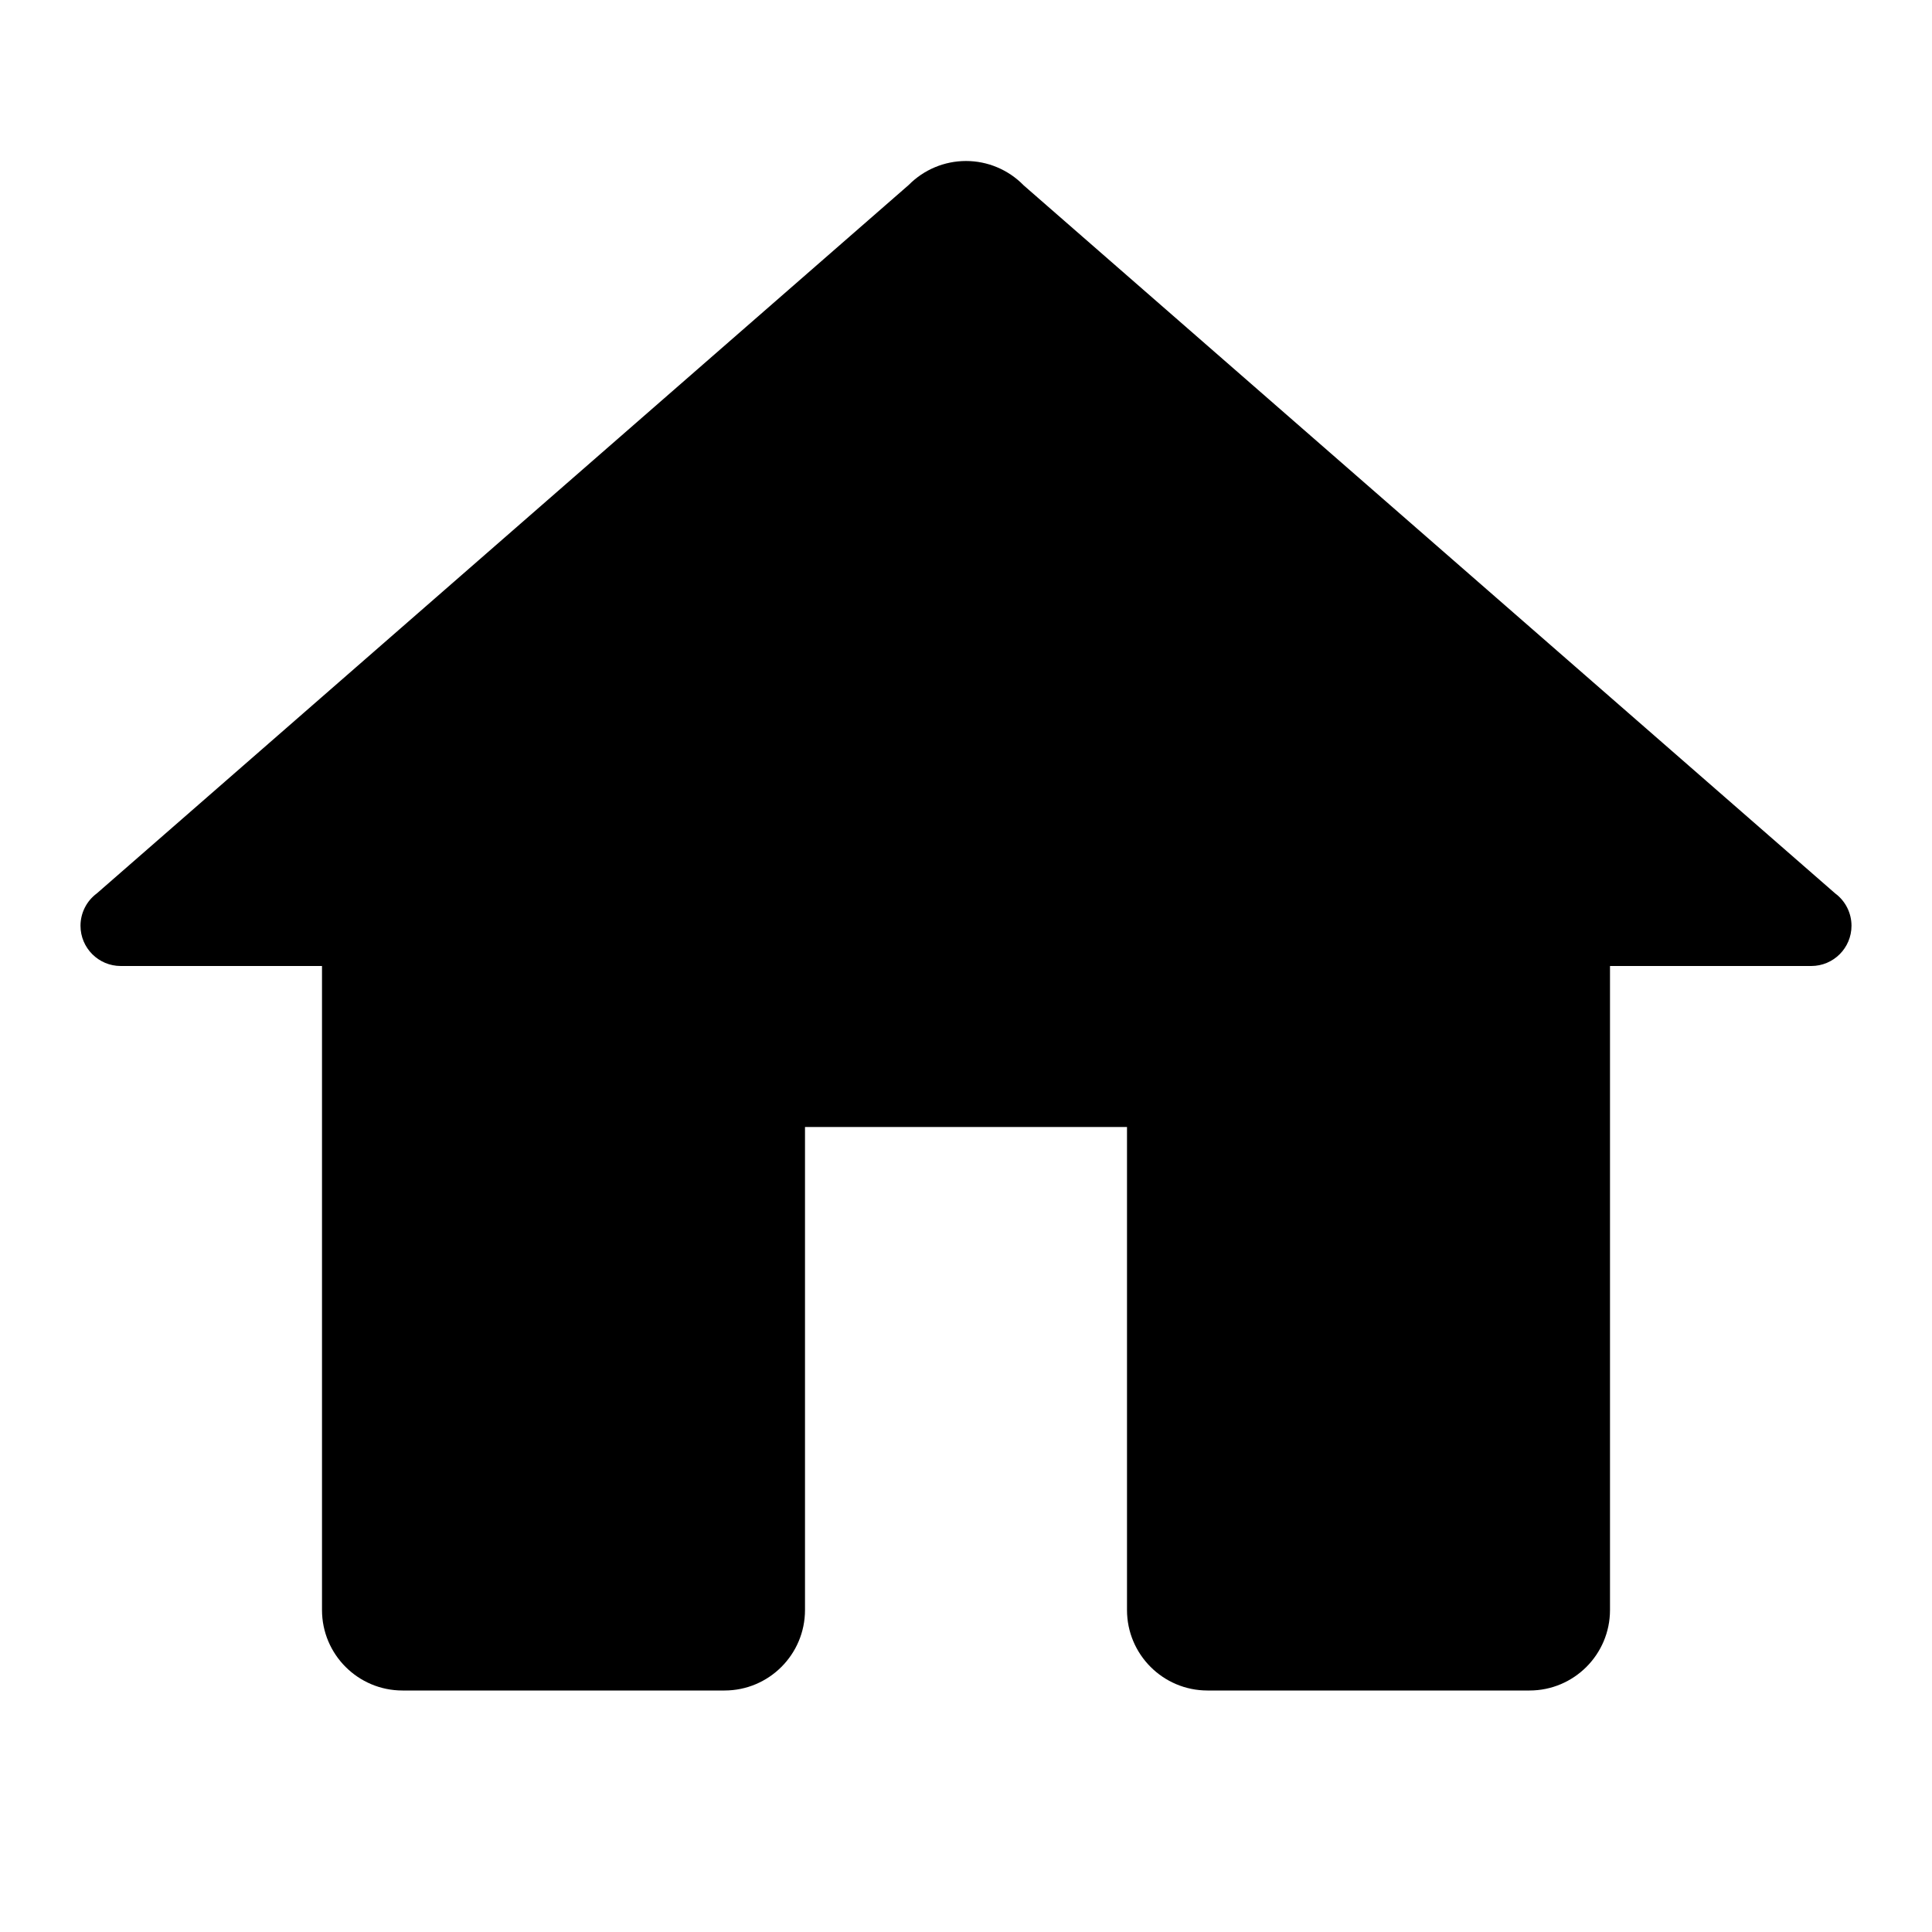
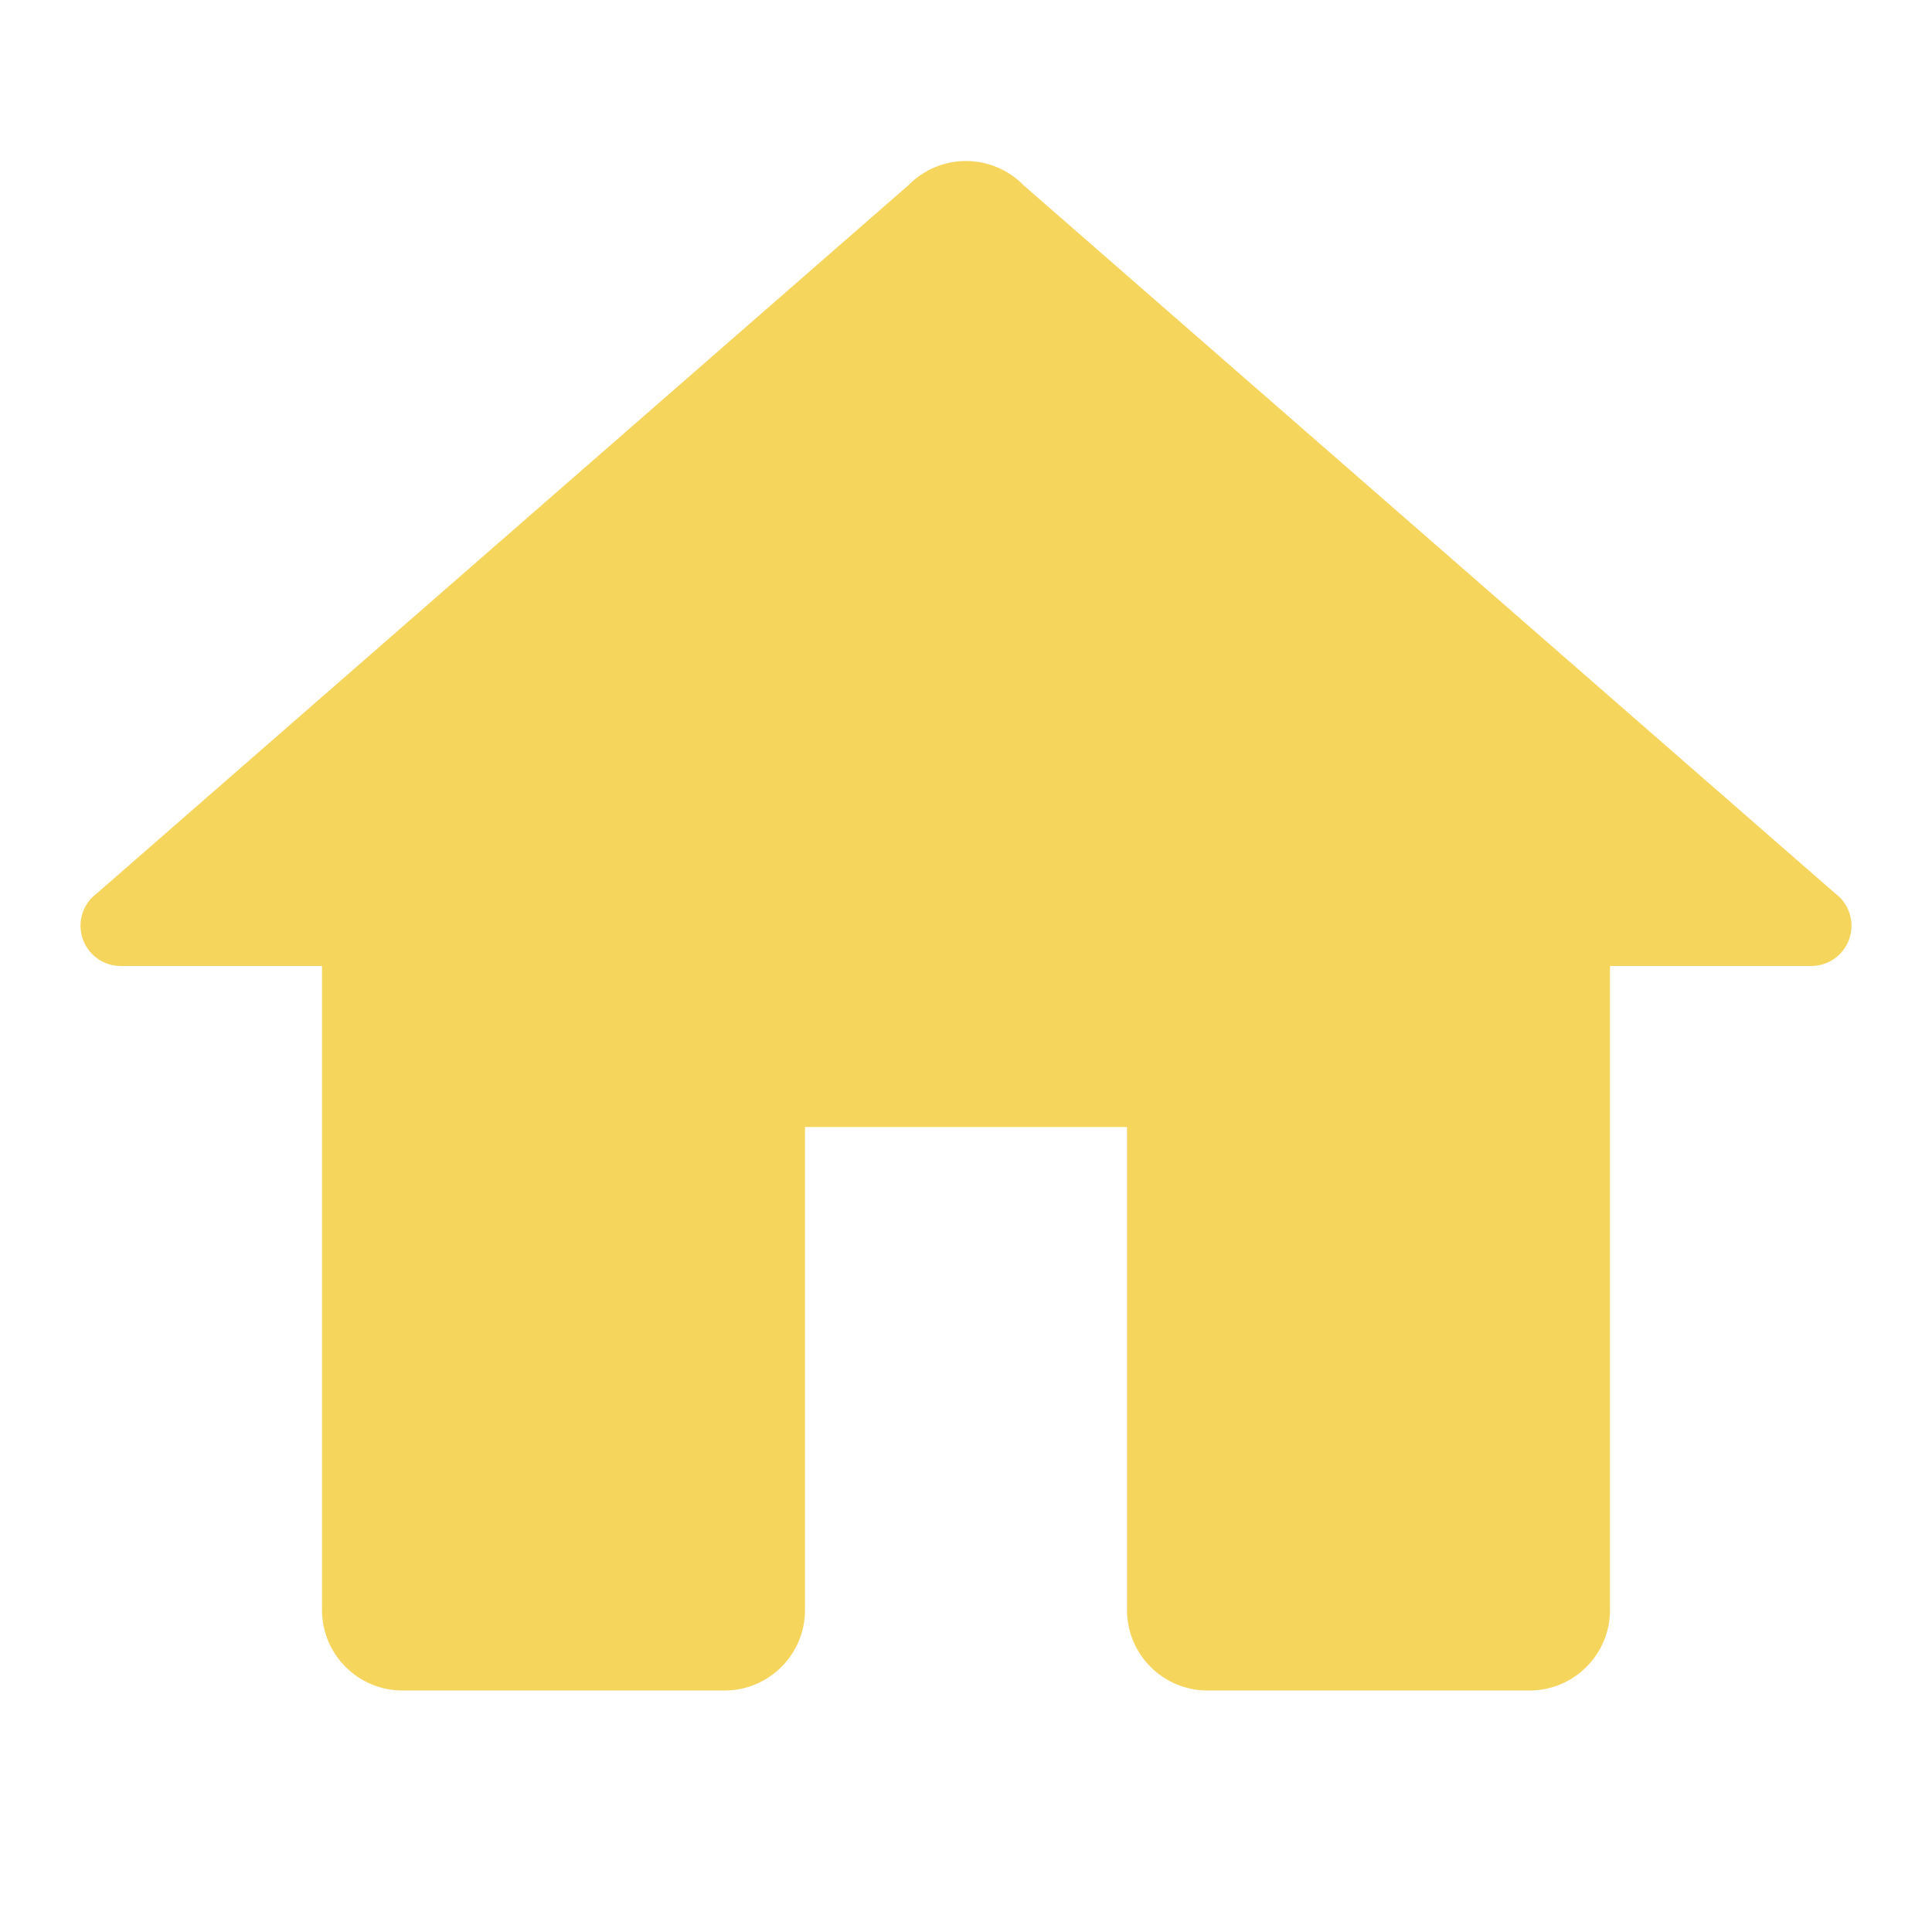
- <svg xmlns="http://www.w3.org/2000/svg" viewBox="0 0 24 24">
+ <svg xmlns="http://www.w3.org/2000/svg" fill="#f6d55c" viewBox="0 0 24 24">
  <path d="M 12 2 A 1 1 0 0 0 11.289 2.297 L 1.203 11.098 A 0.5 0.5 0 0 0 1 11.5 A 0.5 0.5 0 0 0 1.5 12 L 4 12 L 4 20 C 4 20.552 4.448 21 5 21 L 9 21 C 9.552 21 10 20.552 10 20 L 10 14 L 14 14 L 14 20 C 14 20.552 14.448 21 15 21 L 19 21 C 19.552 21 20 20.552 20 20 L 20 12 L 22.5 12 A 0.5 0.5 0 0 0 23 11.5 A 0.5 0.5 0 0 0 22.797 11.098 L 12.717 2.303 A 1 1 0 0 0 12.711 2.297 A 1 1 0 0 0 12 2 z" />
</svg>
